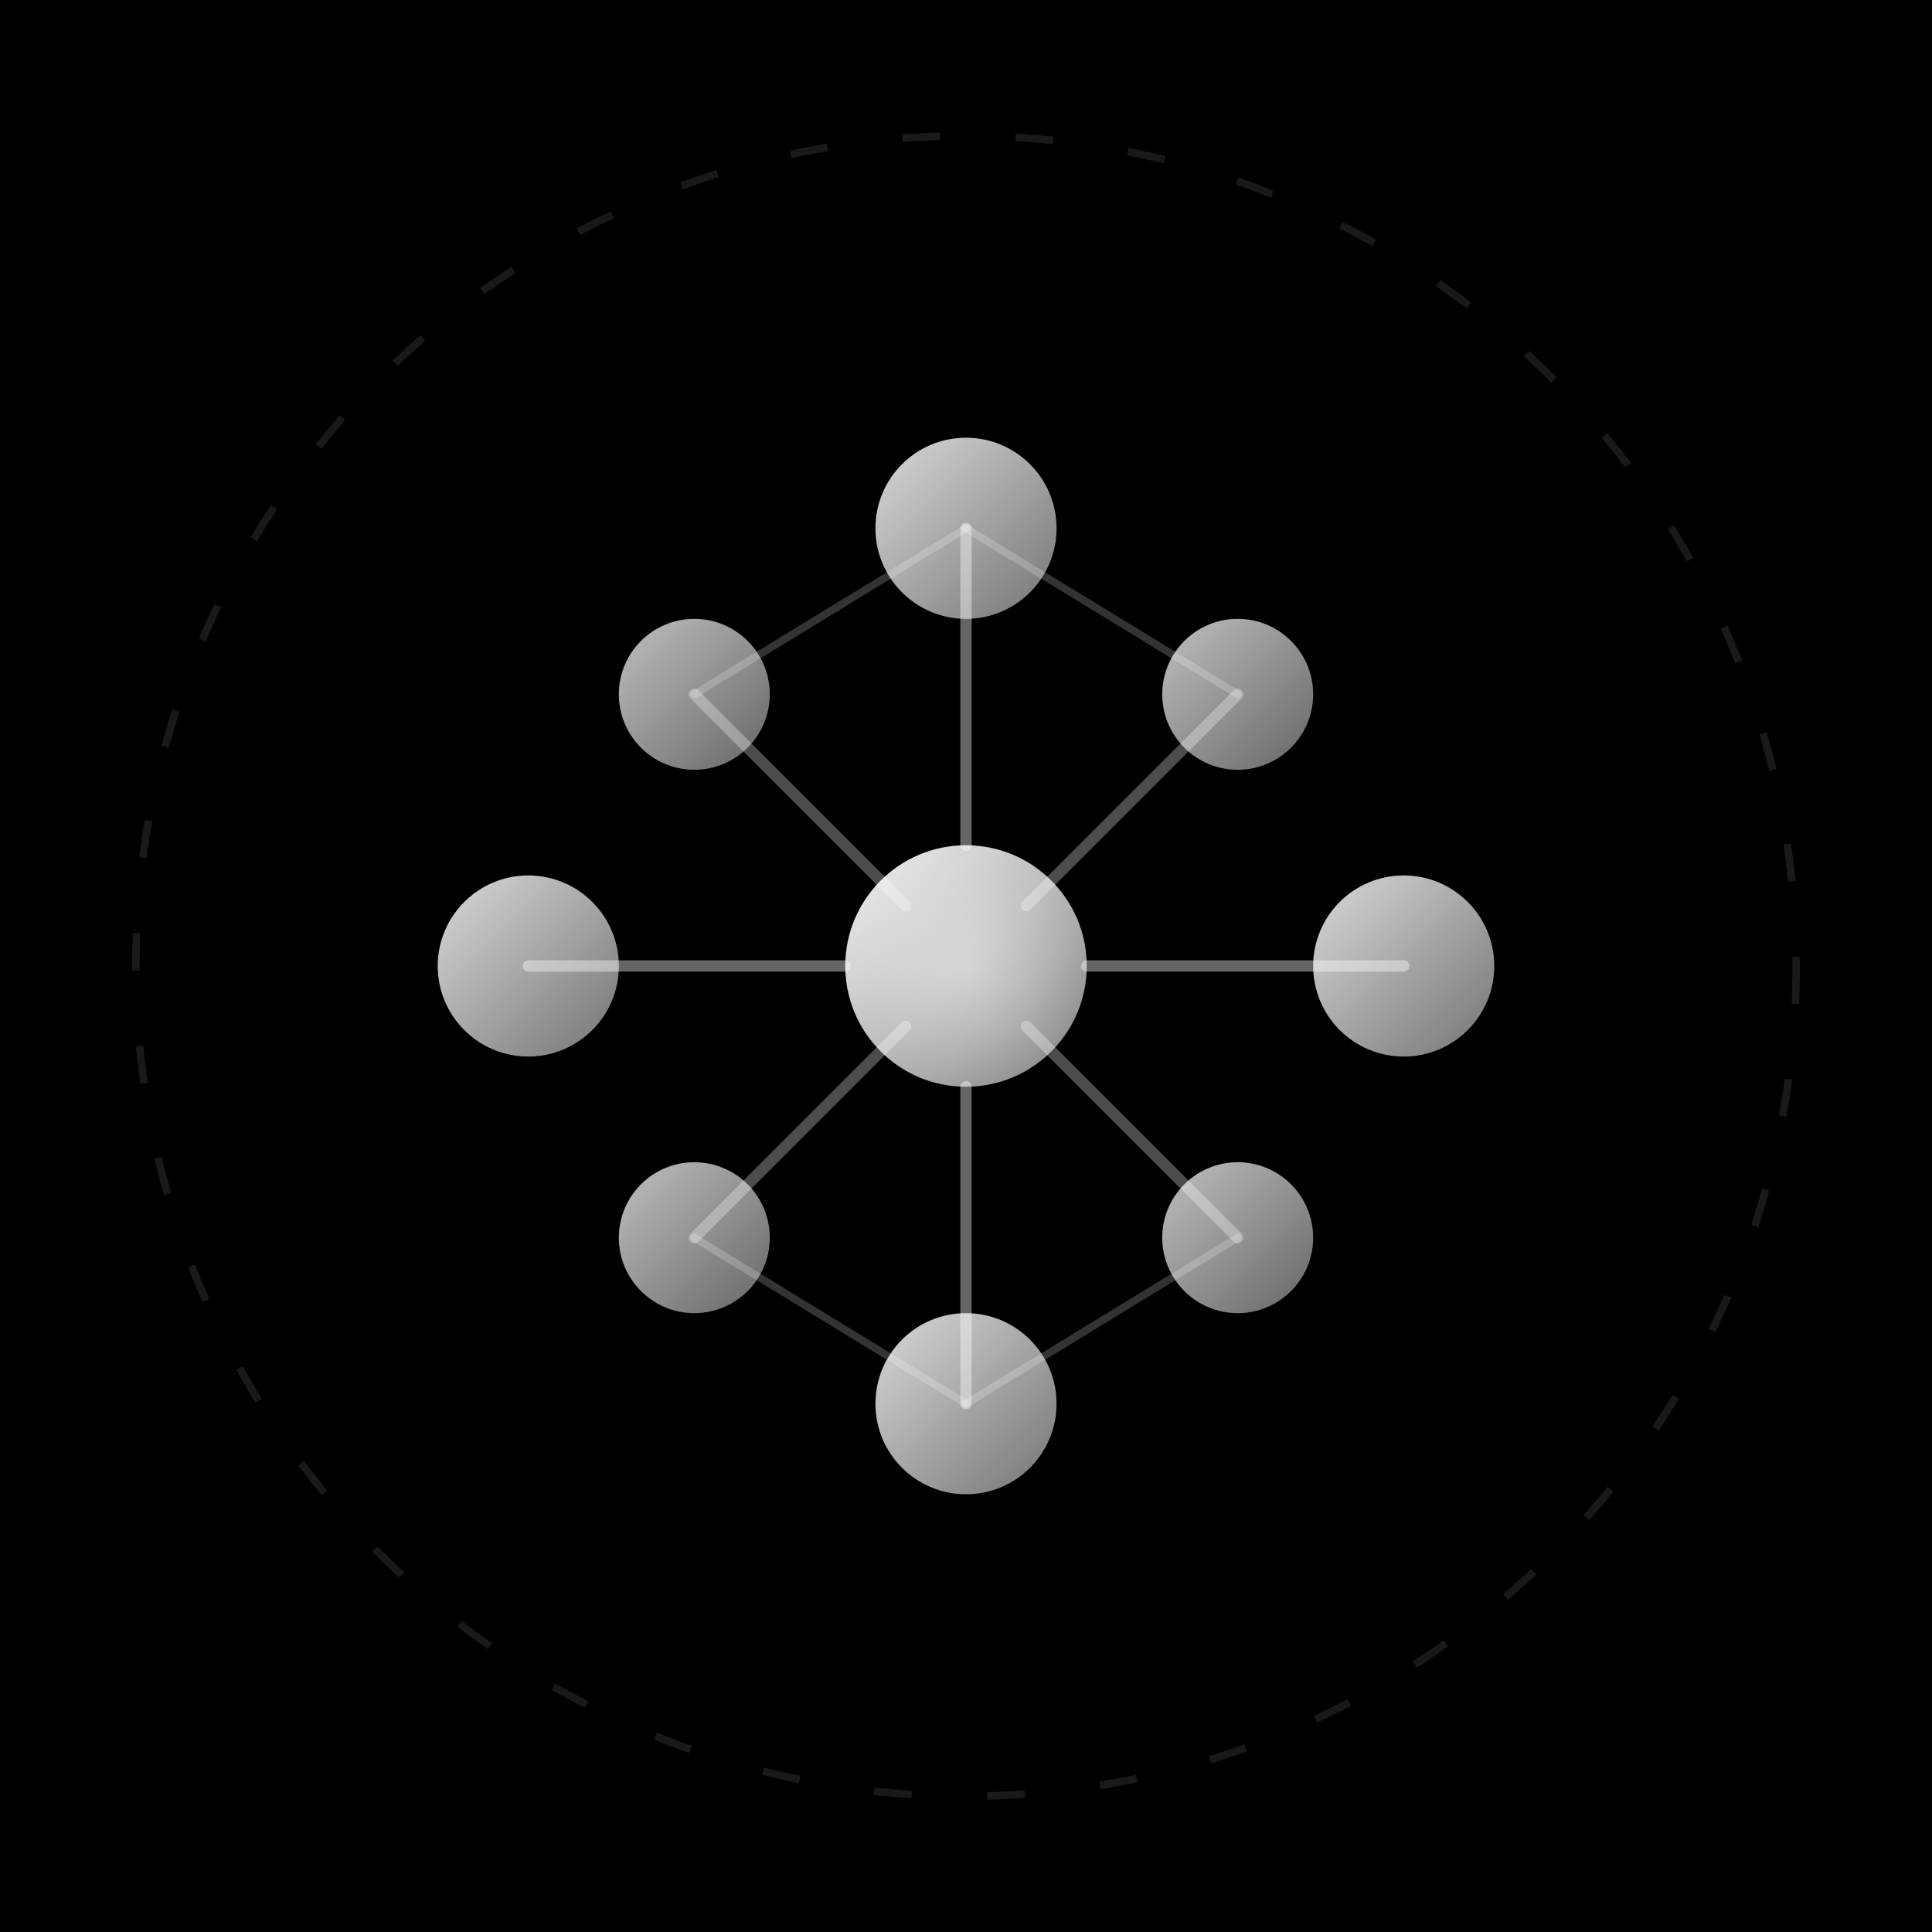
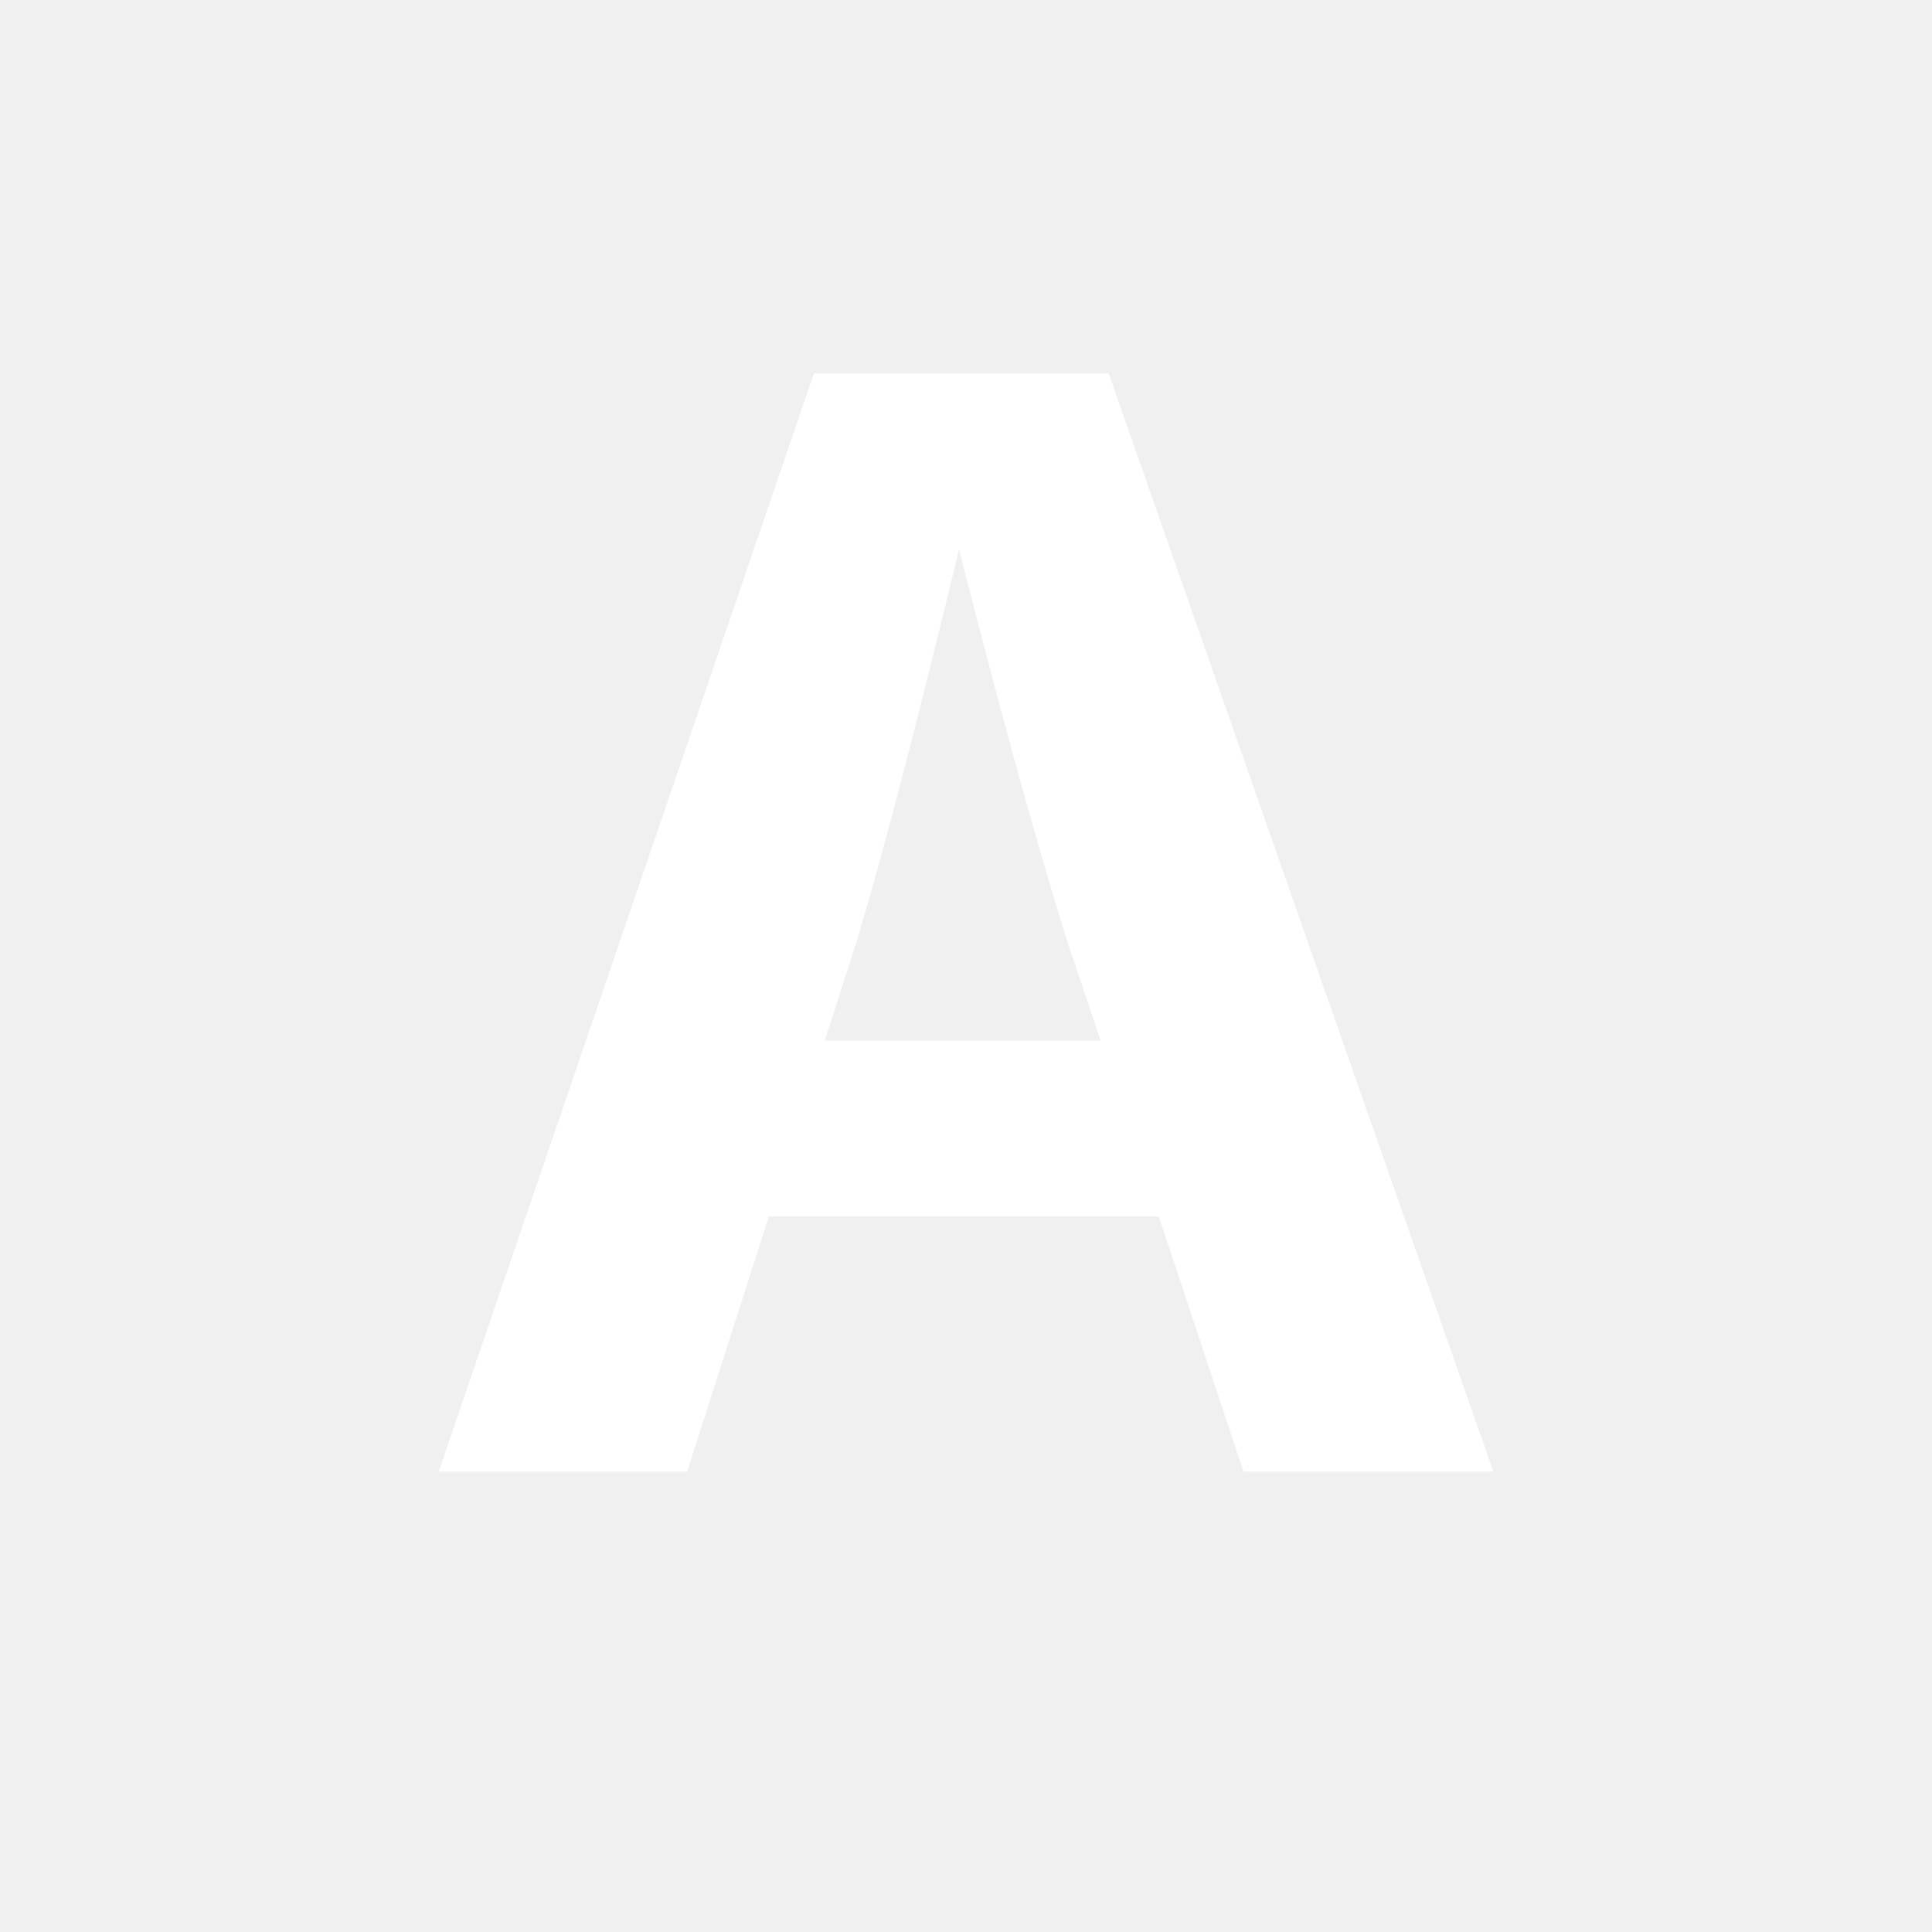
<svg xmlns="http://www.w3.org/2000/svg" width="256" height="256" viewBox="0 0 256 256" fill="none">
-   <rect width="256" height="256" fill="#000000" />
-   <defs>
-     <linearGradient id="neuralGradient" x1="0%" y1="0%" x2="100%" y2="100%">
-       <stop offset="0%" style="stop-color:#ffffff;stop-opacity:1" />
-       <stop offset="100%" style="stop-color:#888888;stop-opacity:1" />
-     </linearGradient>
-     <radialGradient id="glowGradient" cx="50%" cy="50%" r="50%">
-       <stop offset="0%" style="stop-color:#ffffff;stop-opacity:0.8" />
-       <stop offset="100%" style="stop-color:#ffffff;stop-opacity:0" />
-     </radialGradient>
-   </defs>
-   <circle cx="128" cy="128" r="16" fill="url(#neuralGradient)" opacity="0.95" />
-   <circle cx="128" cy="128" r="16" fill="url(#glowGradient)" opacity="0.5" />
-   <circle cx="128" cy="70" r="12" fill="url(#neuralGradient)" opacity="0.85" />
-   <circle cx="128" cy="186" r="12" fill="url(#neuralGradient)" opacity="0.85" />
-   <circle cx="70" cy="128" r="12" fill="url(#neuralGradient)" opacity="0.85" />
-   <circle cx="186" cy="128" r="12" fill="url(#neuralGradient)" opacity="0.85" />
-   <circle cx="92" cy="92" r="10" fill="url(#neuralGradient)" opacity="0.75" />
-   <circle cx="164" cy="92" r="10" fill="url(#neuralGradient)" opacity="0.75" />
-   <circle cx="92" cy="164" r="10" fill="url(#neuralGradient)" opacity="0.75" />
-   <circle cx="164" cy="164" r="10" fill="url(#neuralGradient)" opacity="0.75" />
-   <line x1="128" y1="144" x2="128" y2="186" stroke="rgba(255,255,255,0.4)" stroke-width="1.5" stroke-linecap="round" />
-   <line x1="128" y1="112" x2="128" y2="70" stroke="rgba(255,255,255,0.4)" stroke-width="1.5" stroke-linecap="round" />
-   <line x1="112" y1="128" x2="70" y2="128" stroke="rgba(255,255,255,0.4)" stroke-width="1.5" stroke-linecap="round" />
-   <line x1="144" y1="128" x2="186" y2="128" stroke="rgba(255,255,255,0.4)" stroke-width="1.5" stroke-linecap="round" />
-   <line x1="120" y1="120" x2="92" y2="92" stroke="rgba(255,255,255,0.3)" stroke-width="1.5" stroke-linecap="round" />
-   <line x1="136" y1="120" x2="164" y2="92" stroke="rgba(255,255,255,0.3)" stroke-width="1.5" stroke-linecap="round" />
-   <line x1="120" y1="136" x2="92" y2="164" stroke="rgba(255,255,255,0.3)" stroke-width="1.5" stroke-linecap="round" />
-   <line x1="136" y1="136" x2="164" y2="164" stroke="rgba(255,255,255,0.3)" stroke-width="1.5" stroke-linecap="round" />
-   <line x1="92" y1="92" x2="128" y2="70" stroke="rgba(255,255,255,0.2)" stroke-width="1" stroke-linecap="round" />
-   <line x1="164" y1="92" x2="128" y2="70" stroke="rgba(255,255,255,0.2)" stroke-width="1" stroke-linecap="round" />
-   <line x1="92" y1="164" x2="128" y2="186" stroke="rgba(255,255,255,0.2)" stroke-width="1" stroke-linecap="round" />
-   <line x1="164" y1="164" x2="128" y2="186" stroke="rgba(255,255,255,0.2)" stroke-width="1" stroke-linecap="round" />
-   <circle cx="128" cy="128" r="110" fill="none" stroke="rgba(255,255,255,0.1)" stroke-width="1" stroke-dasharray="5,10" />
+   <text x="128" y="195" font-family="system-ui, -apple-system, BlinkMacSystemFont, 'Segoe UI', sans-serif" font-size="200" font-weight="bold" fill="#FFFFFF" text-anchor="middle">A</text>
</svg>
